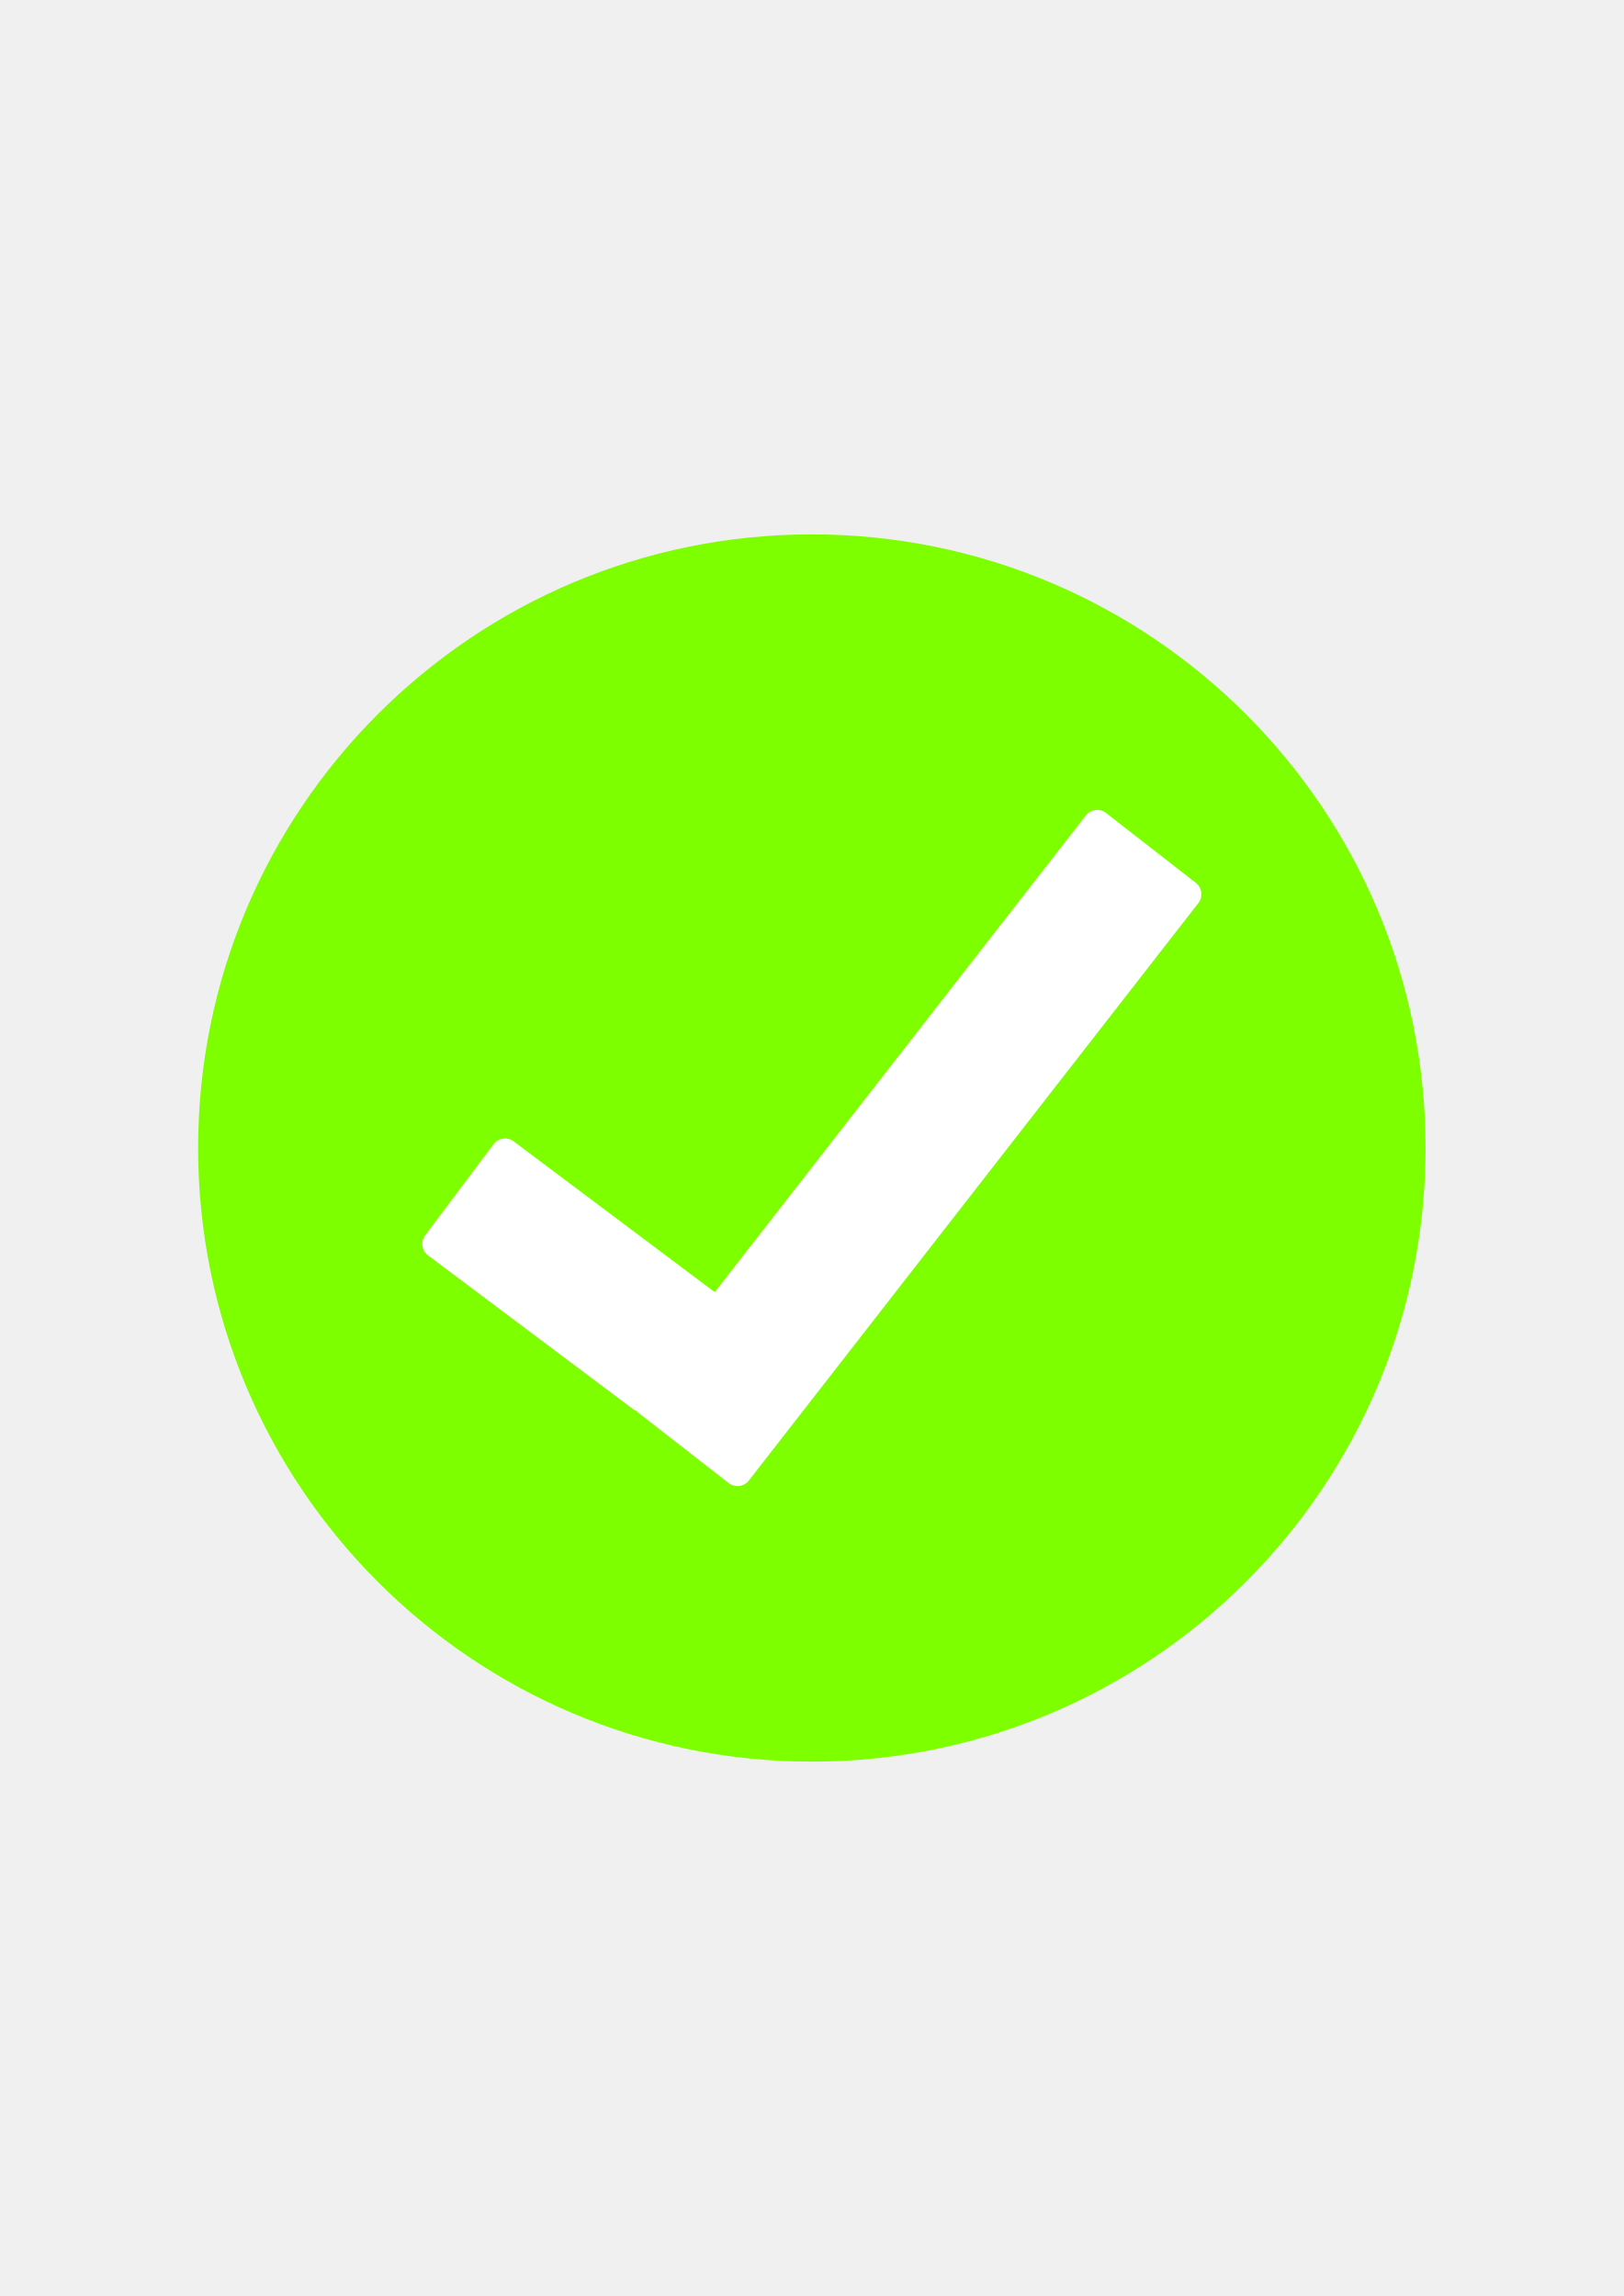
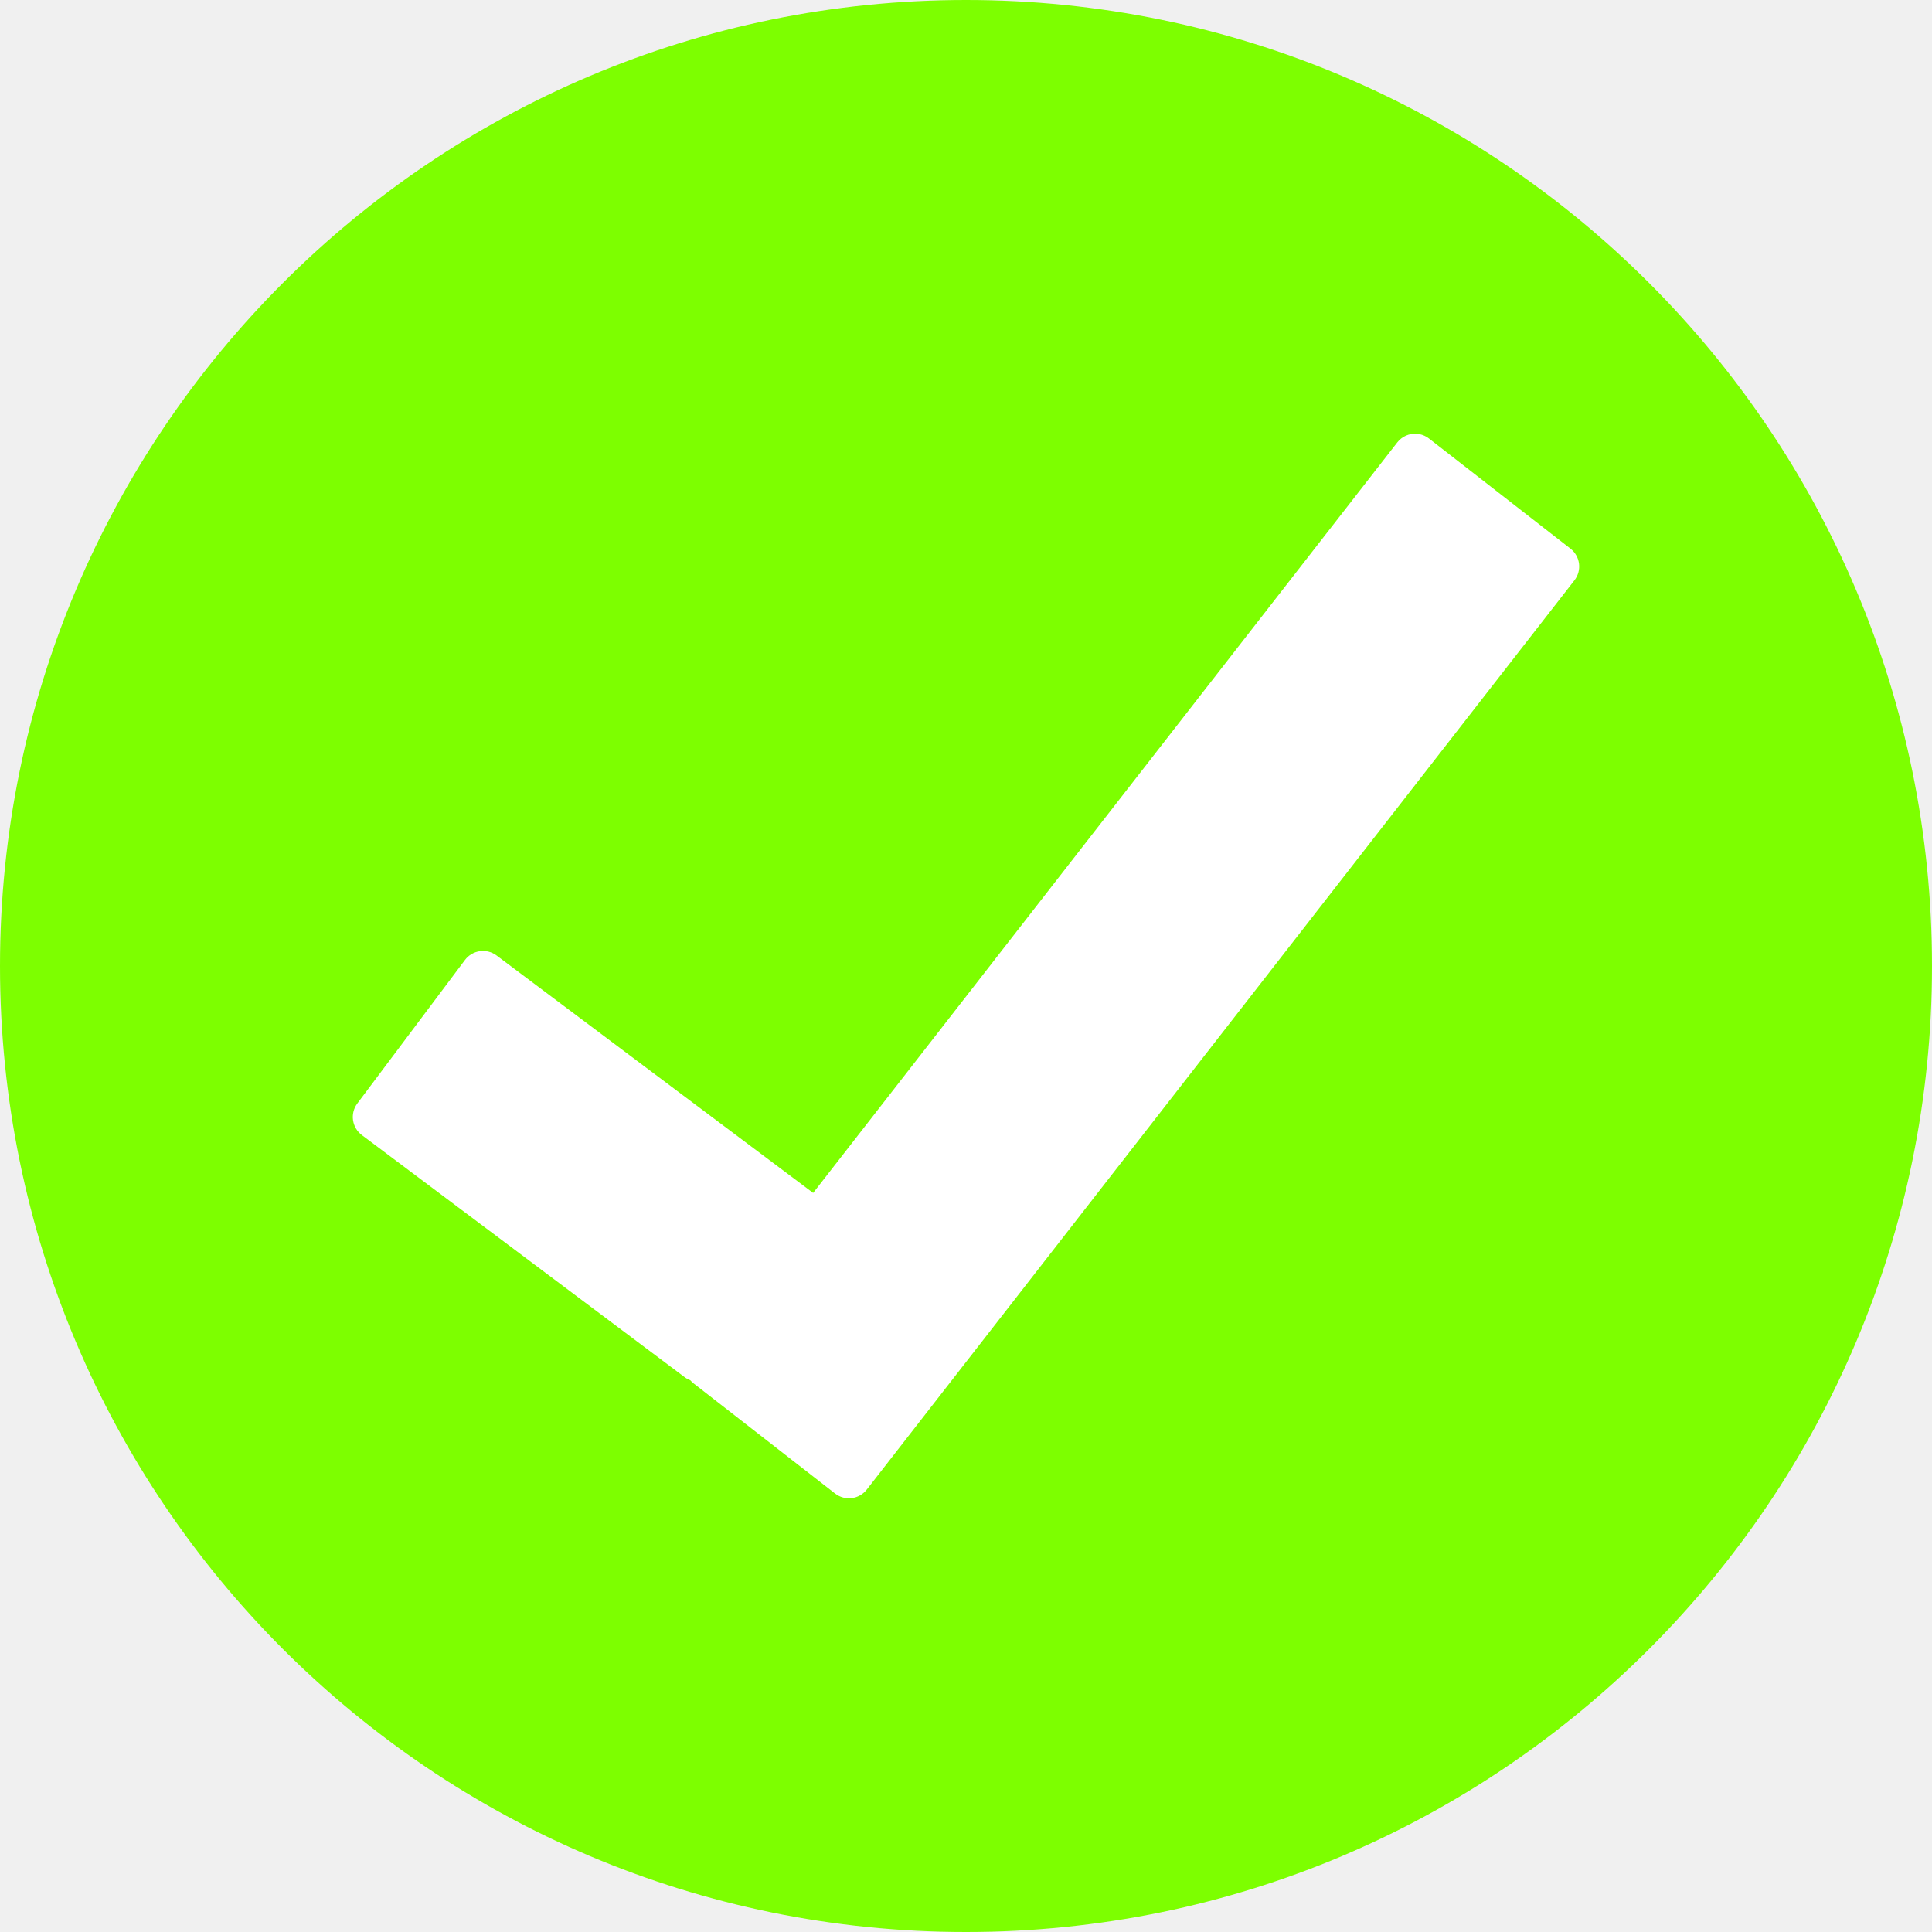
- <svg xmlns="http://www.w3.org/2000/svg" width="210mm" height="297mm" viewBox="0 0 210 297" version="1.1" id="svg1">
+ <svg xmlns="http://www.w3.org/2000/svg" width="158.75mm" height="158.75mm" viewBox="0 0 158.75 158.75" version="1.1" id="svg1">
  <defs id="defs1" />
  <g id="layer1">
-     <circle style="fill:#7dff00;fill-opacity:1;stroke-width:0.5" id="path1" cx="105" cy="148.5" r="79.375" />
-     <path id="rect1" style="fill:#ffffff;fill-opacity:1;stroke-width:0.223" d="m 142.027,104.768 c -0.595,-0.041 -1.198,0.207 -1.593,0.715 L 92.441,167.146 66.43,147.637 c -0.824,-0.618 -1.985,-0.452 -2.603,0.372 l -8.838,11.782 c -0.618,0.824 -0.452,1.985 0.372,2.603 l 26.54,19.906 c 0.139,0.104 0.29,0.178 0.444,0.239 0.08,0.093 0.171,0.18 0.271,0.258 l 11.623,9.046 c 0.813,0.633 1.976,0.488 2.609,-0.325 l 58.143,-74.704 c 0.633,-0.813 0.488,-1.977 -0.325,-2.609 l -11.623,-9.046 c -0.305,-0.237 -0.659,-0.365 -1.016,-0.389 z" />
+     <circle style="fill:#7dff00;fill-opacity:1;stroke-width:0.5" id="path1" cx="79.375" cy="79.375" r="79.375" />
+     <path id="rect1" style="fill:#ffffff;fill-opacity:1;stroke-width:0.223" d="m 116.402,35.643 c -0.595,-0.041 -1.198,0.207 -1.593,0.715 L 66.816,98.021 40.805,78.512 c -0.824,-0.618 -1.985,-0.452 -2.603,0.372 l -8.838,11.782 c -0.618,0.824 -0.452,1.985 0.372,2.603 l 26.54,19.906 c 0.139,0.104 0.29,0.178 0.444,0.239 0.08,0.093 0.171,0.18 0.271,0.258 l 11.623,9.046 c 0.813,0.633 1.976,0.488 2.609,-0.325 L 129.366,47.688 c 0.633,-0.813 0.488,-1.977 -0.325,-2.609 l -11.623,-9.046 c -0.305,-0.237 -0.659,-0.365 -1.016,-0.389 z" />
  </g>
</svg>
